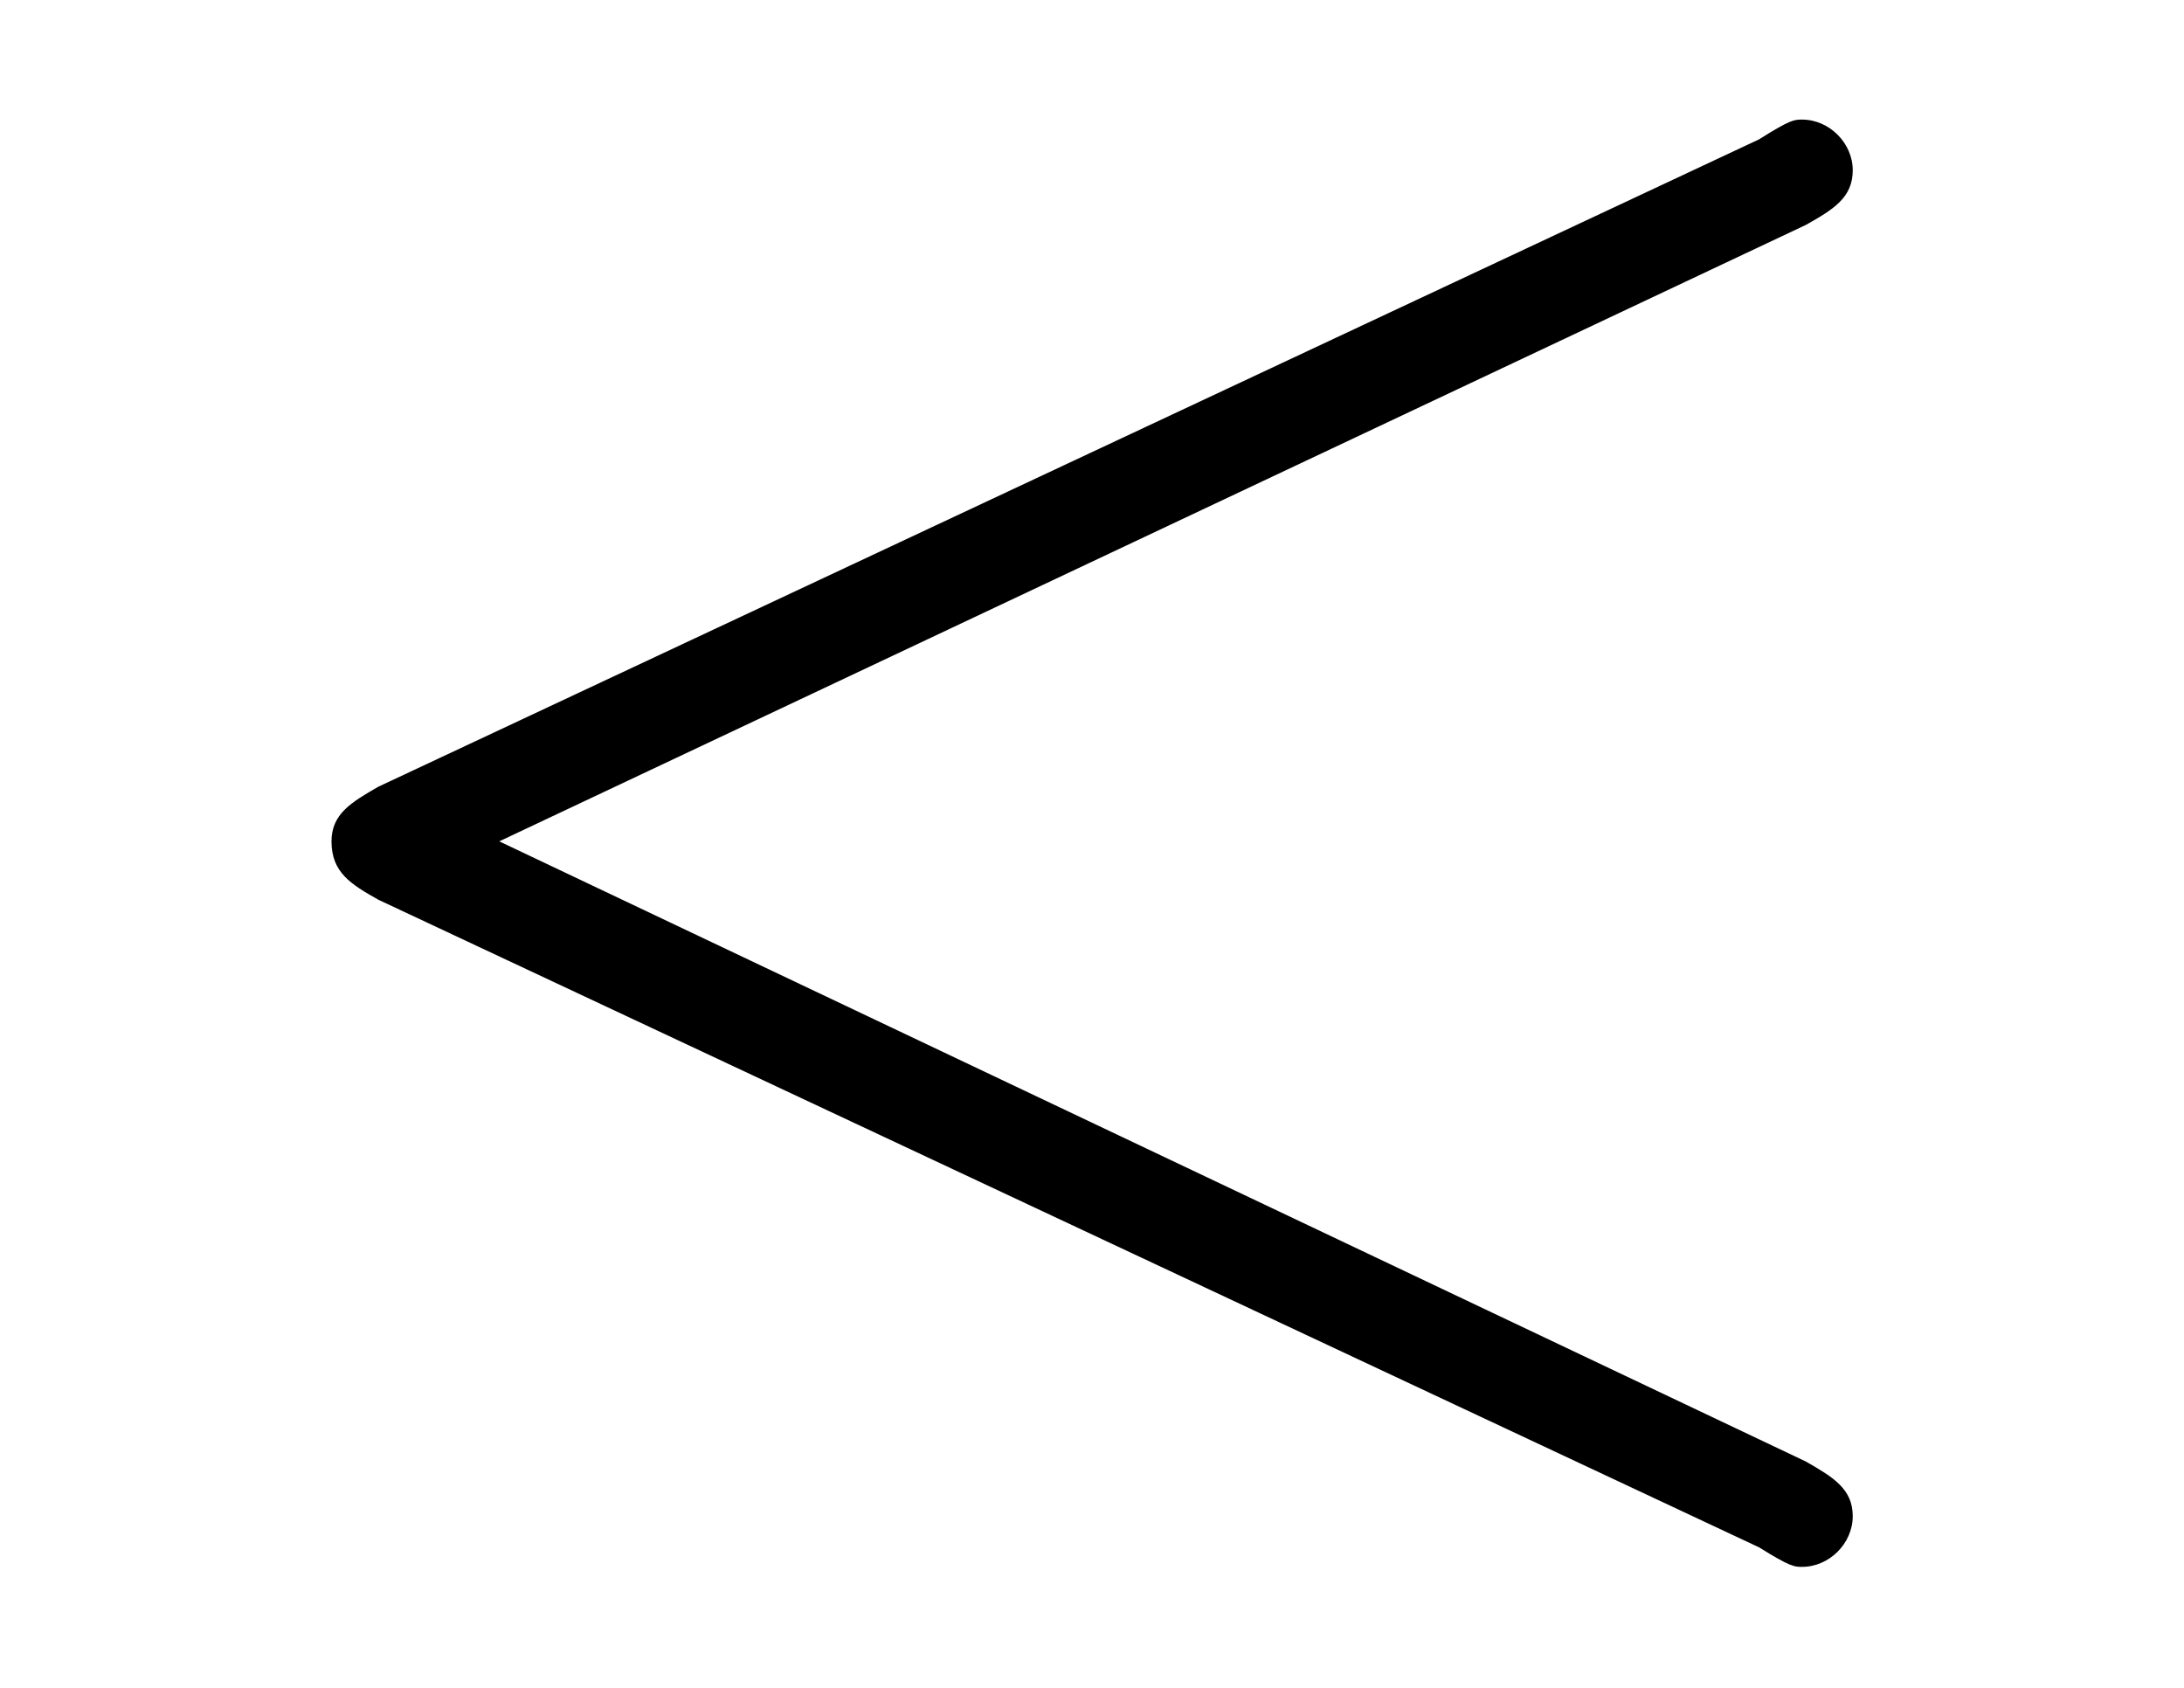
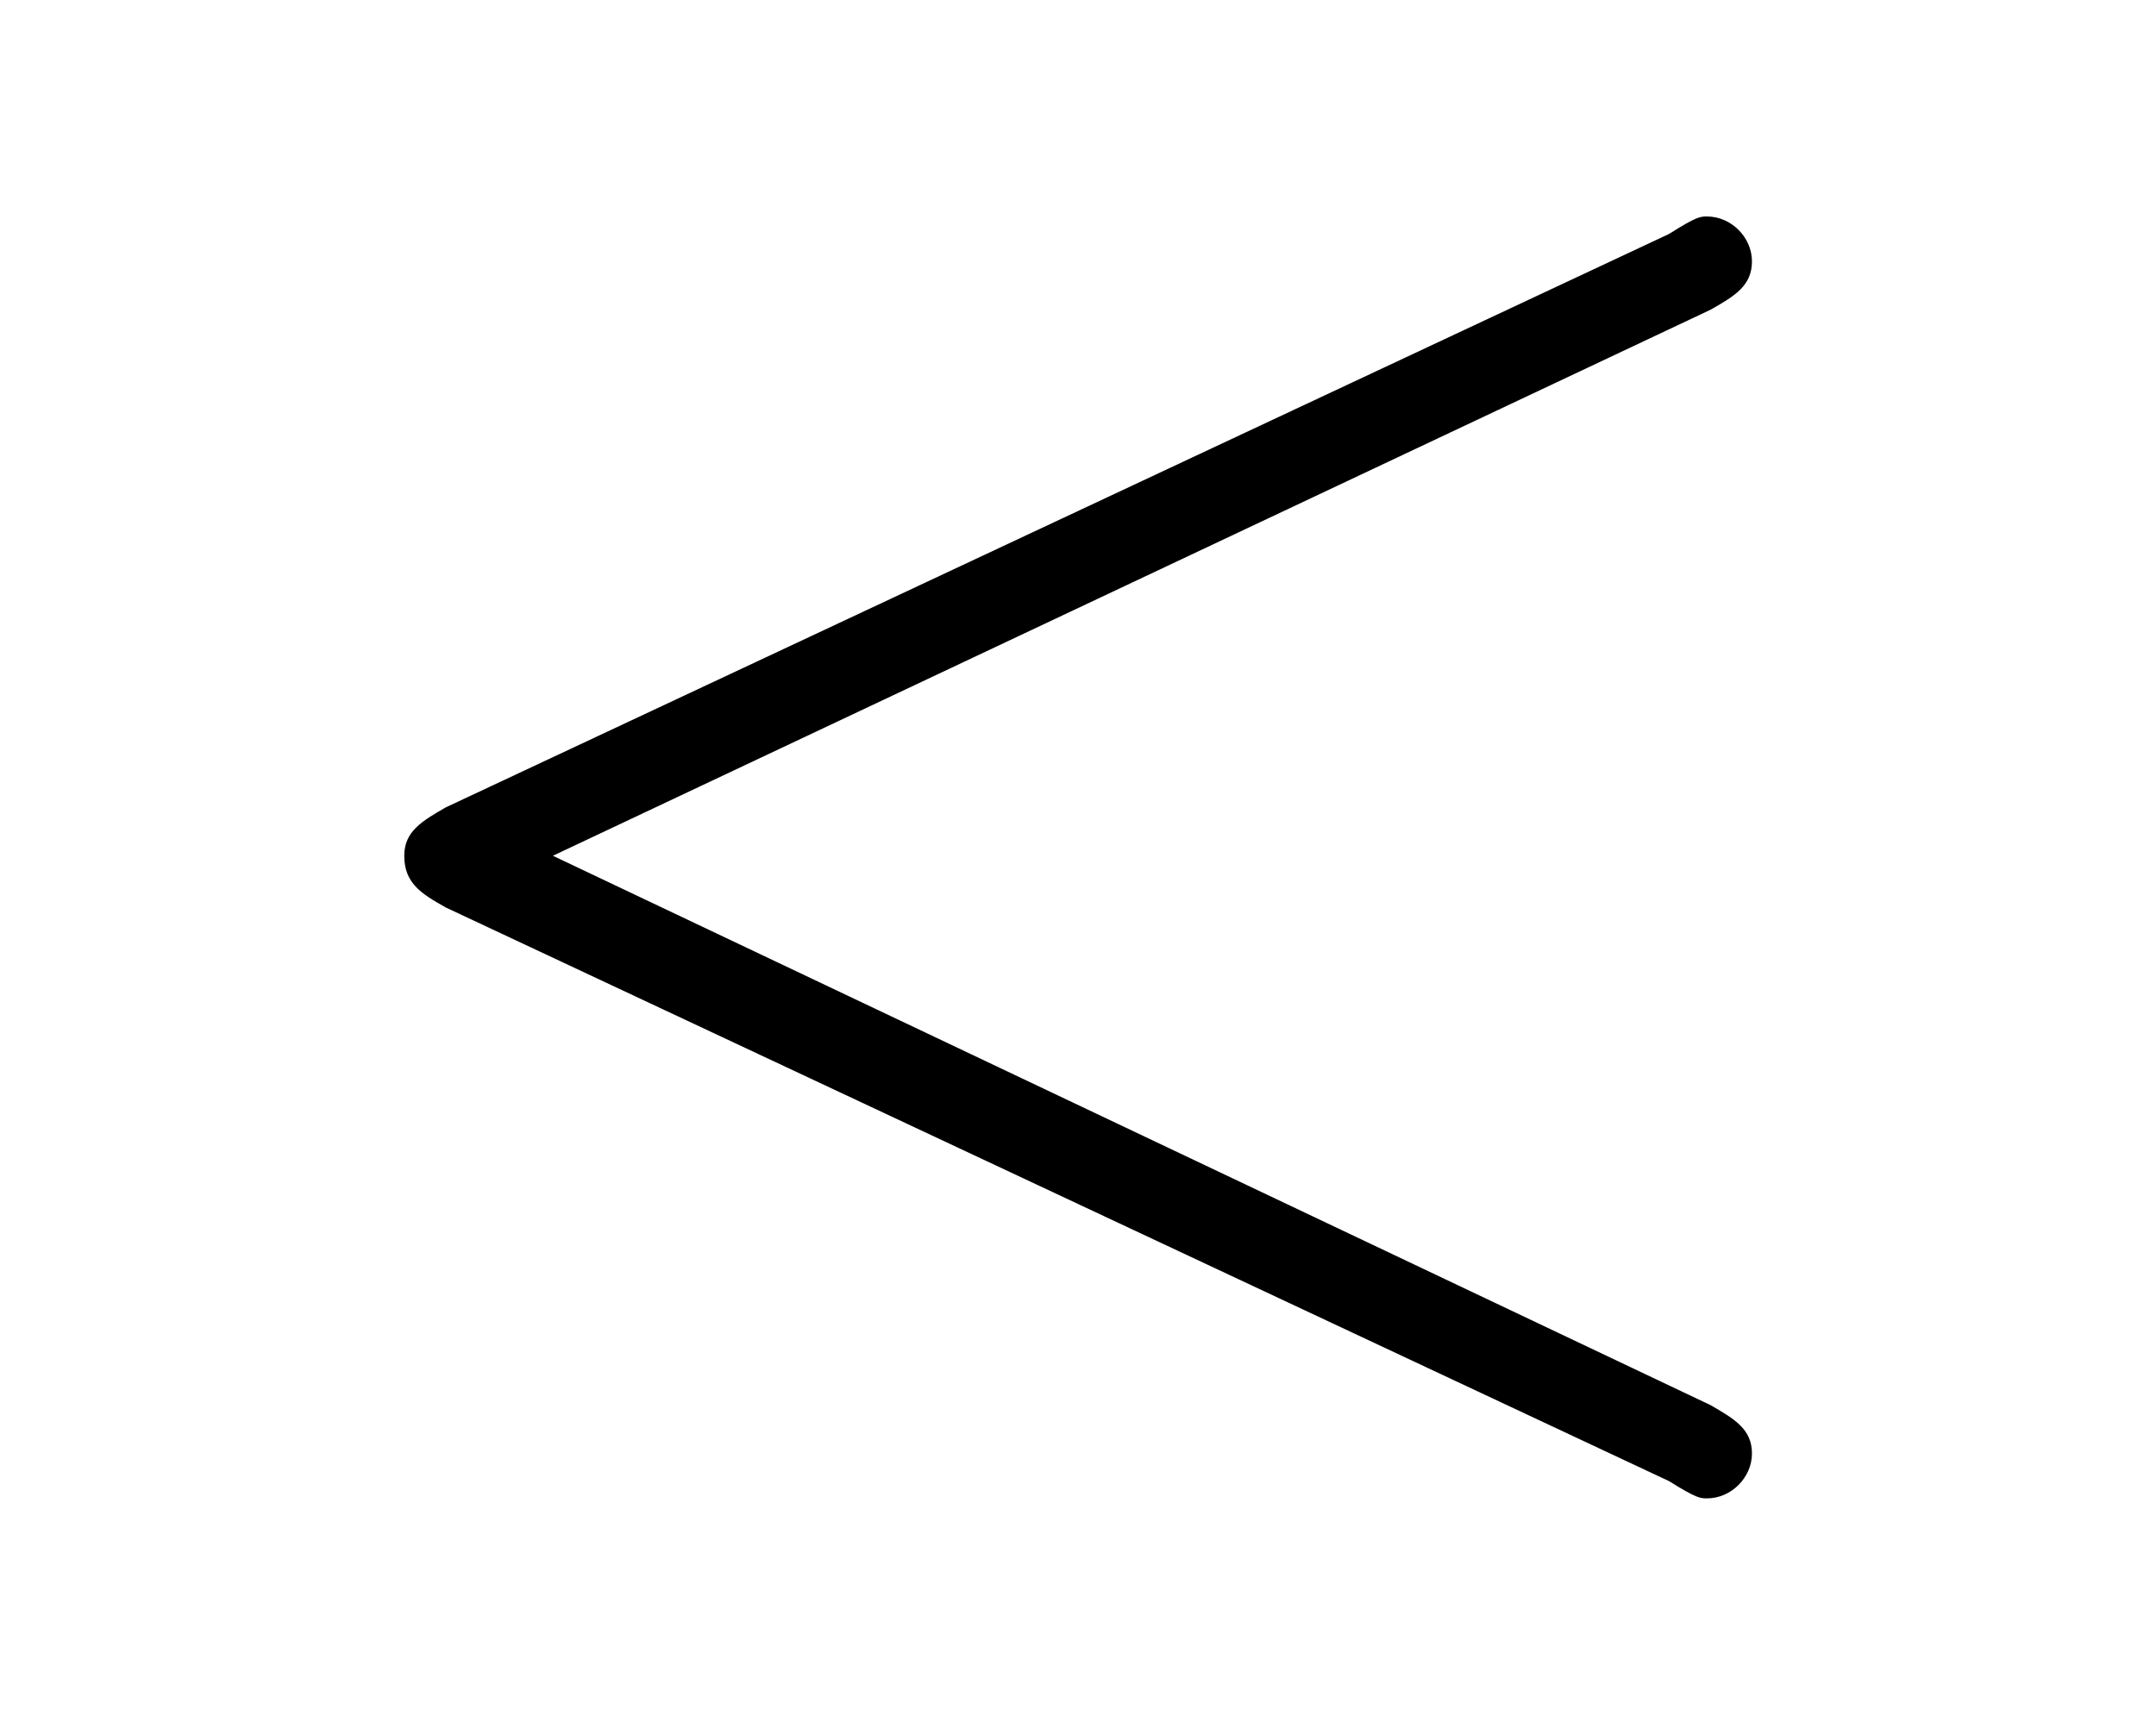
- <svg xmlns="http://www.w3.org/2000/svg" xmlns:xlink="http://www.w3.org/1999/xlink" viewBox="0 0 8.749 6.76" version="1.2">
+ <svg xmlns="http://www.w3.org/2000/svg" xmlns:xlink="http://www.w3.org/1999/xlink" viewBox="0 0 9.749 7.76" version="1.2">
  <defs>
    <g>
      <symbol overflow="visible" id="glyph0-0">
        <path style="stroke:none;" d="" />
      </symbol>
      <symbol overflow="visible" id="glyph0-1">
        <path style="stroke:none;" d="M 6.734 -4.969 C 6.844 -5.031 6.922 -5.078 6.922 -5.188 C 6.922 -5.297 6.828 -5.391 6.719 -5.391 C 6.688 -5.391 6.672 -5.391 6.547 -5.312 L 1.016 -2.719 C 0.906 -2.656 0.828 -2.609 0.828 -2.5 C 0.828 -2.375 0.906 -2.328 1.016 -2.266 L 6.547 0.328 C 6.672 0.406 6.688 0.406 6.719 0.406 C 6.828 0.406 6.922 0.312 6.922 0.203 C 6.922 0.094 6.844 0.047 6.734 -0.016 L 1.5 -2.5 Z M 6.734 -4.969 " />
      </symbol>
    </g>
-     <clipPath id="clip1">
-       <path d="M 1 0 L 8 0 L 8 6.762 L 1 6.762 Z M 1 0 " />
-     </clipPath>
  </defs>
  <g id="surface1">
-     <g clip-path="url(#clip1)" clip-rule="nonzero">
-       <g style="fill:rgb(0%,0%,0%);fill-opacity:1;">
-         <use xlink:href="#glyph0-1" x="0.5" y="5.87" />
-       </g>
+     <g style="fill:rgb(0%,0%,0%);fill-opacity:1;">
+       <use xlink:href="#glyph0-1" x="1" y="6.37" />
    </g>
  </g>
</svg>
